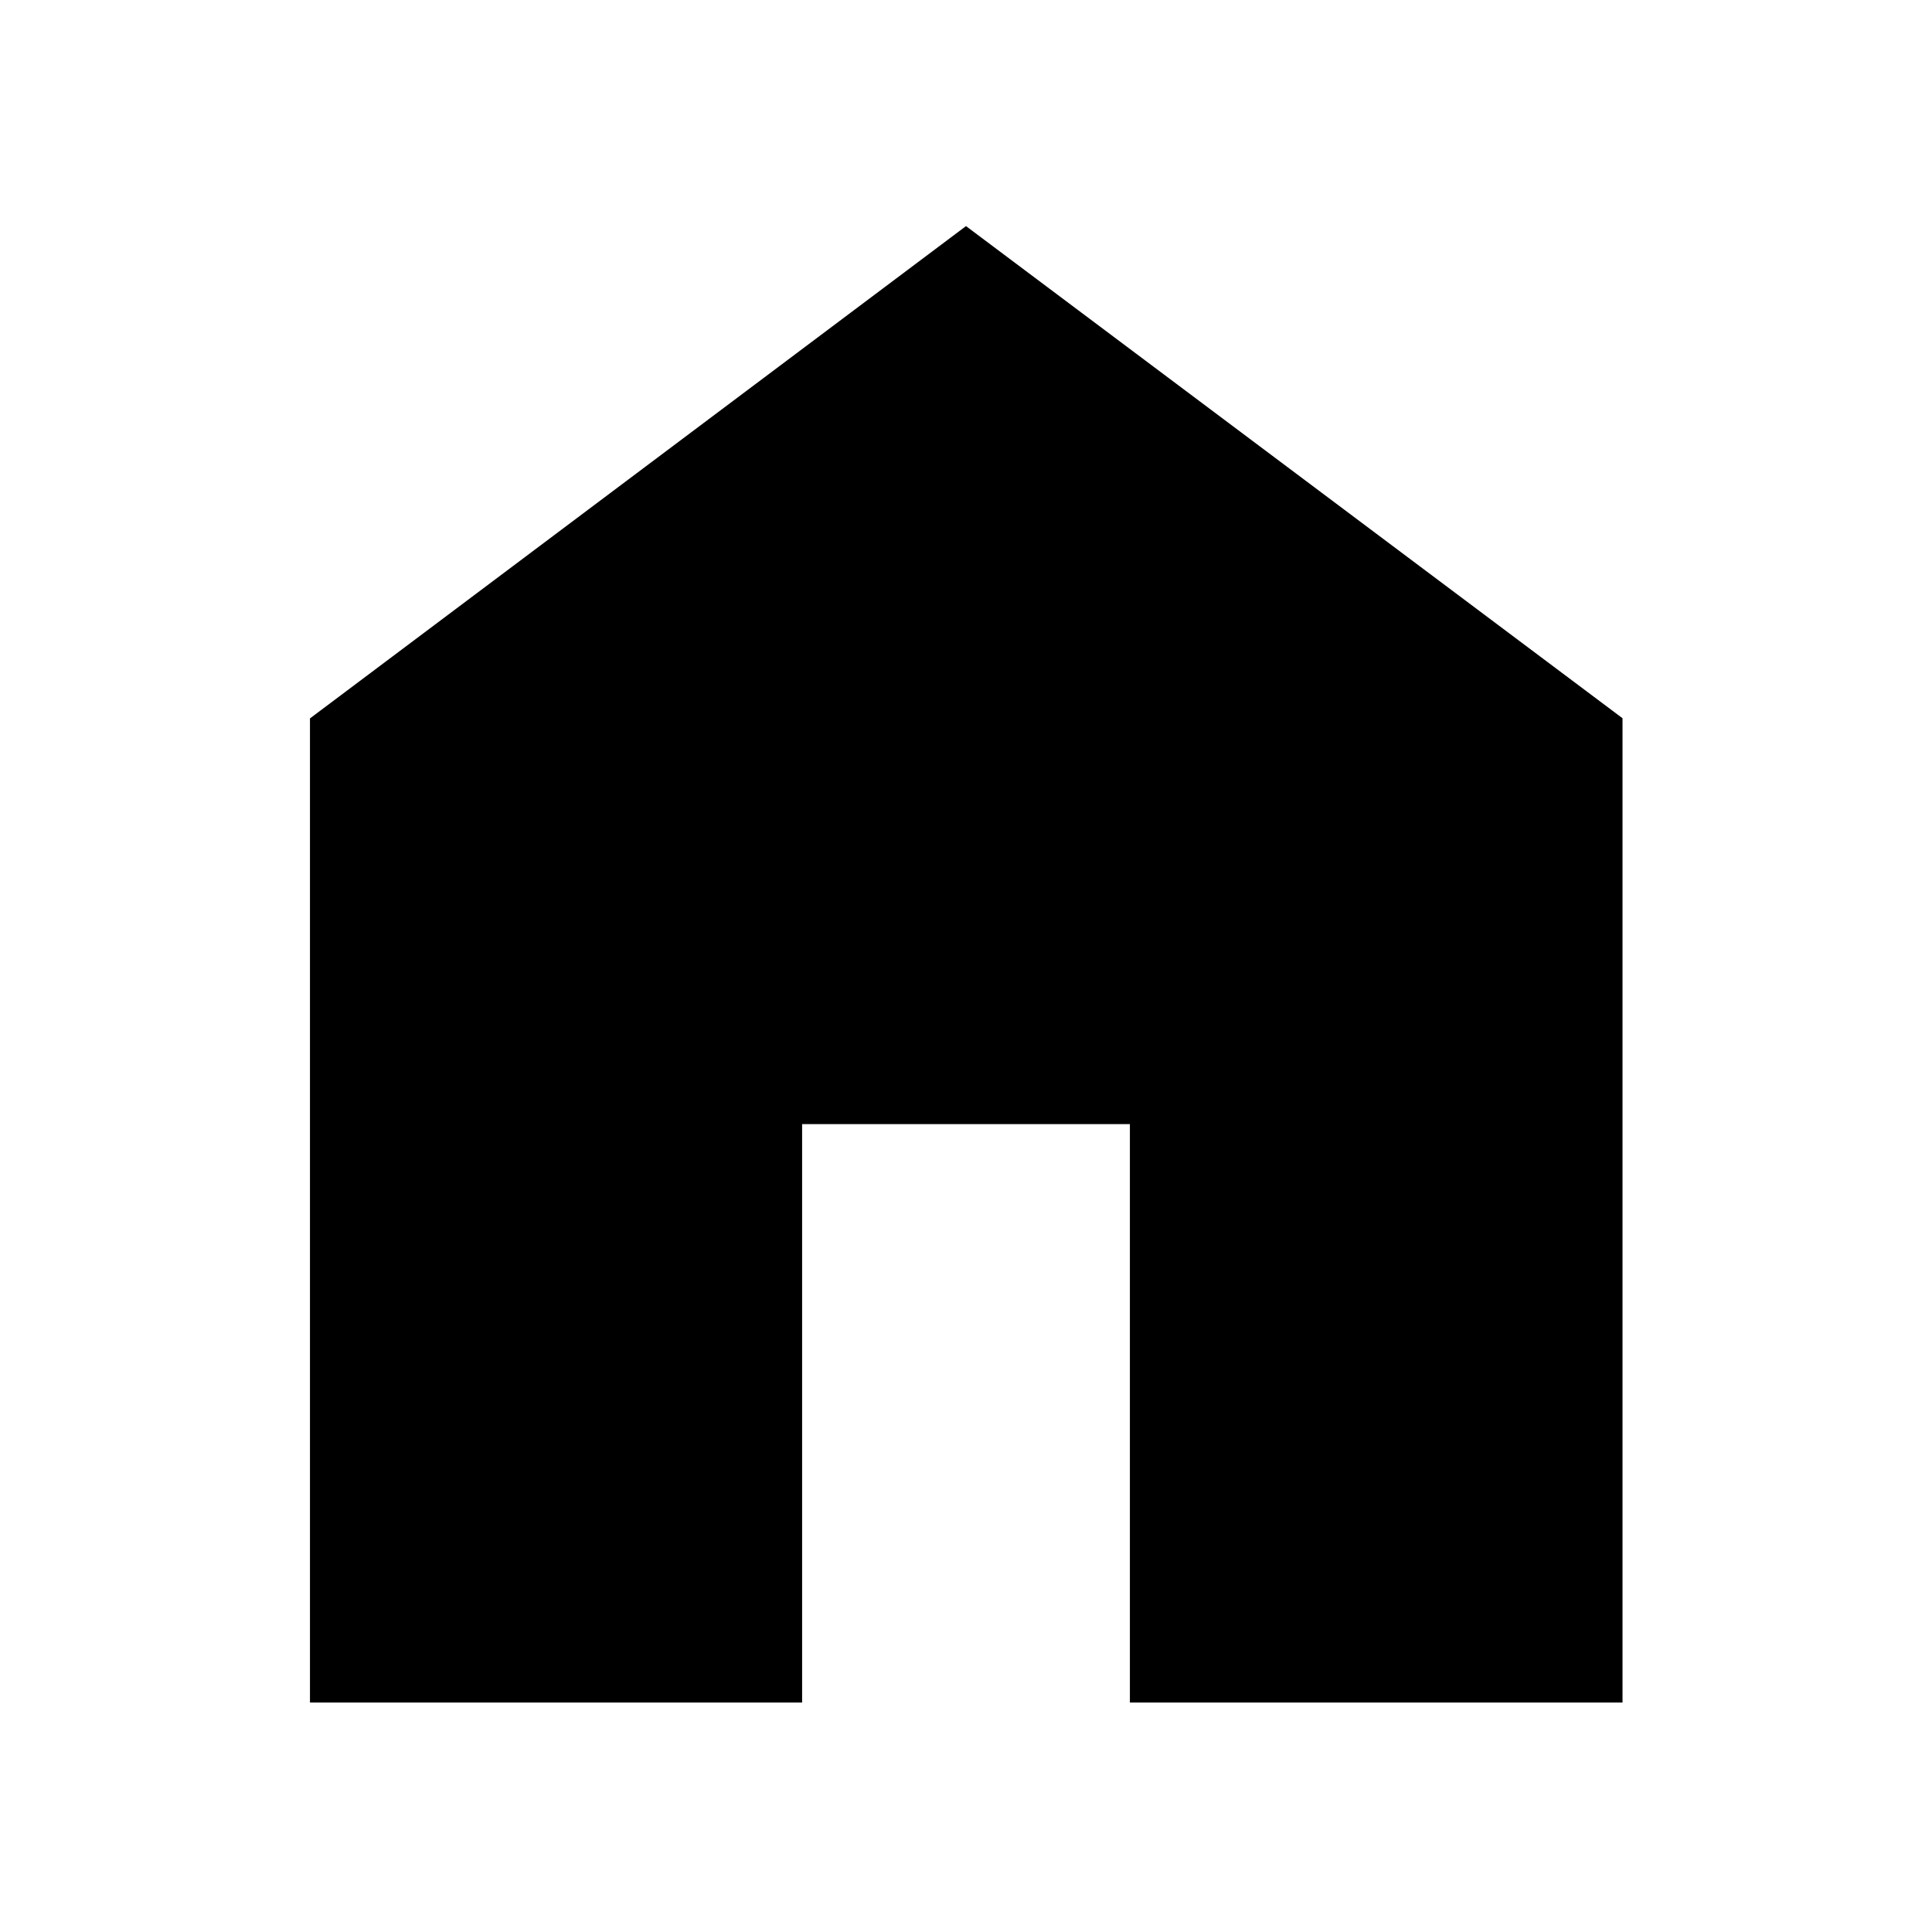
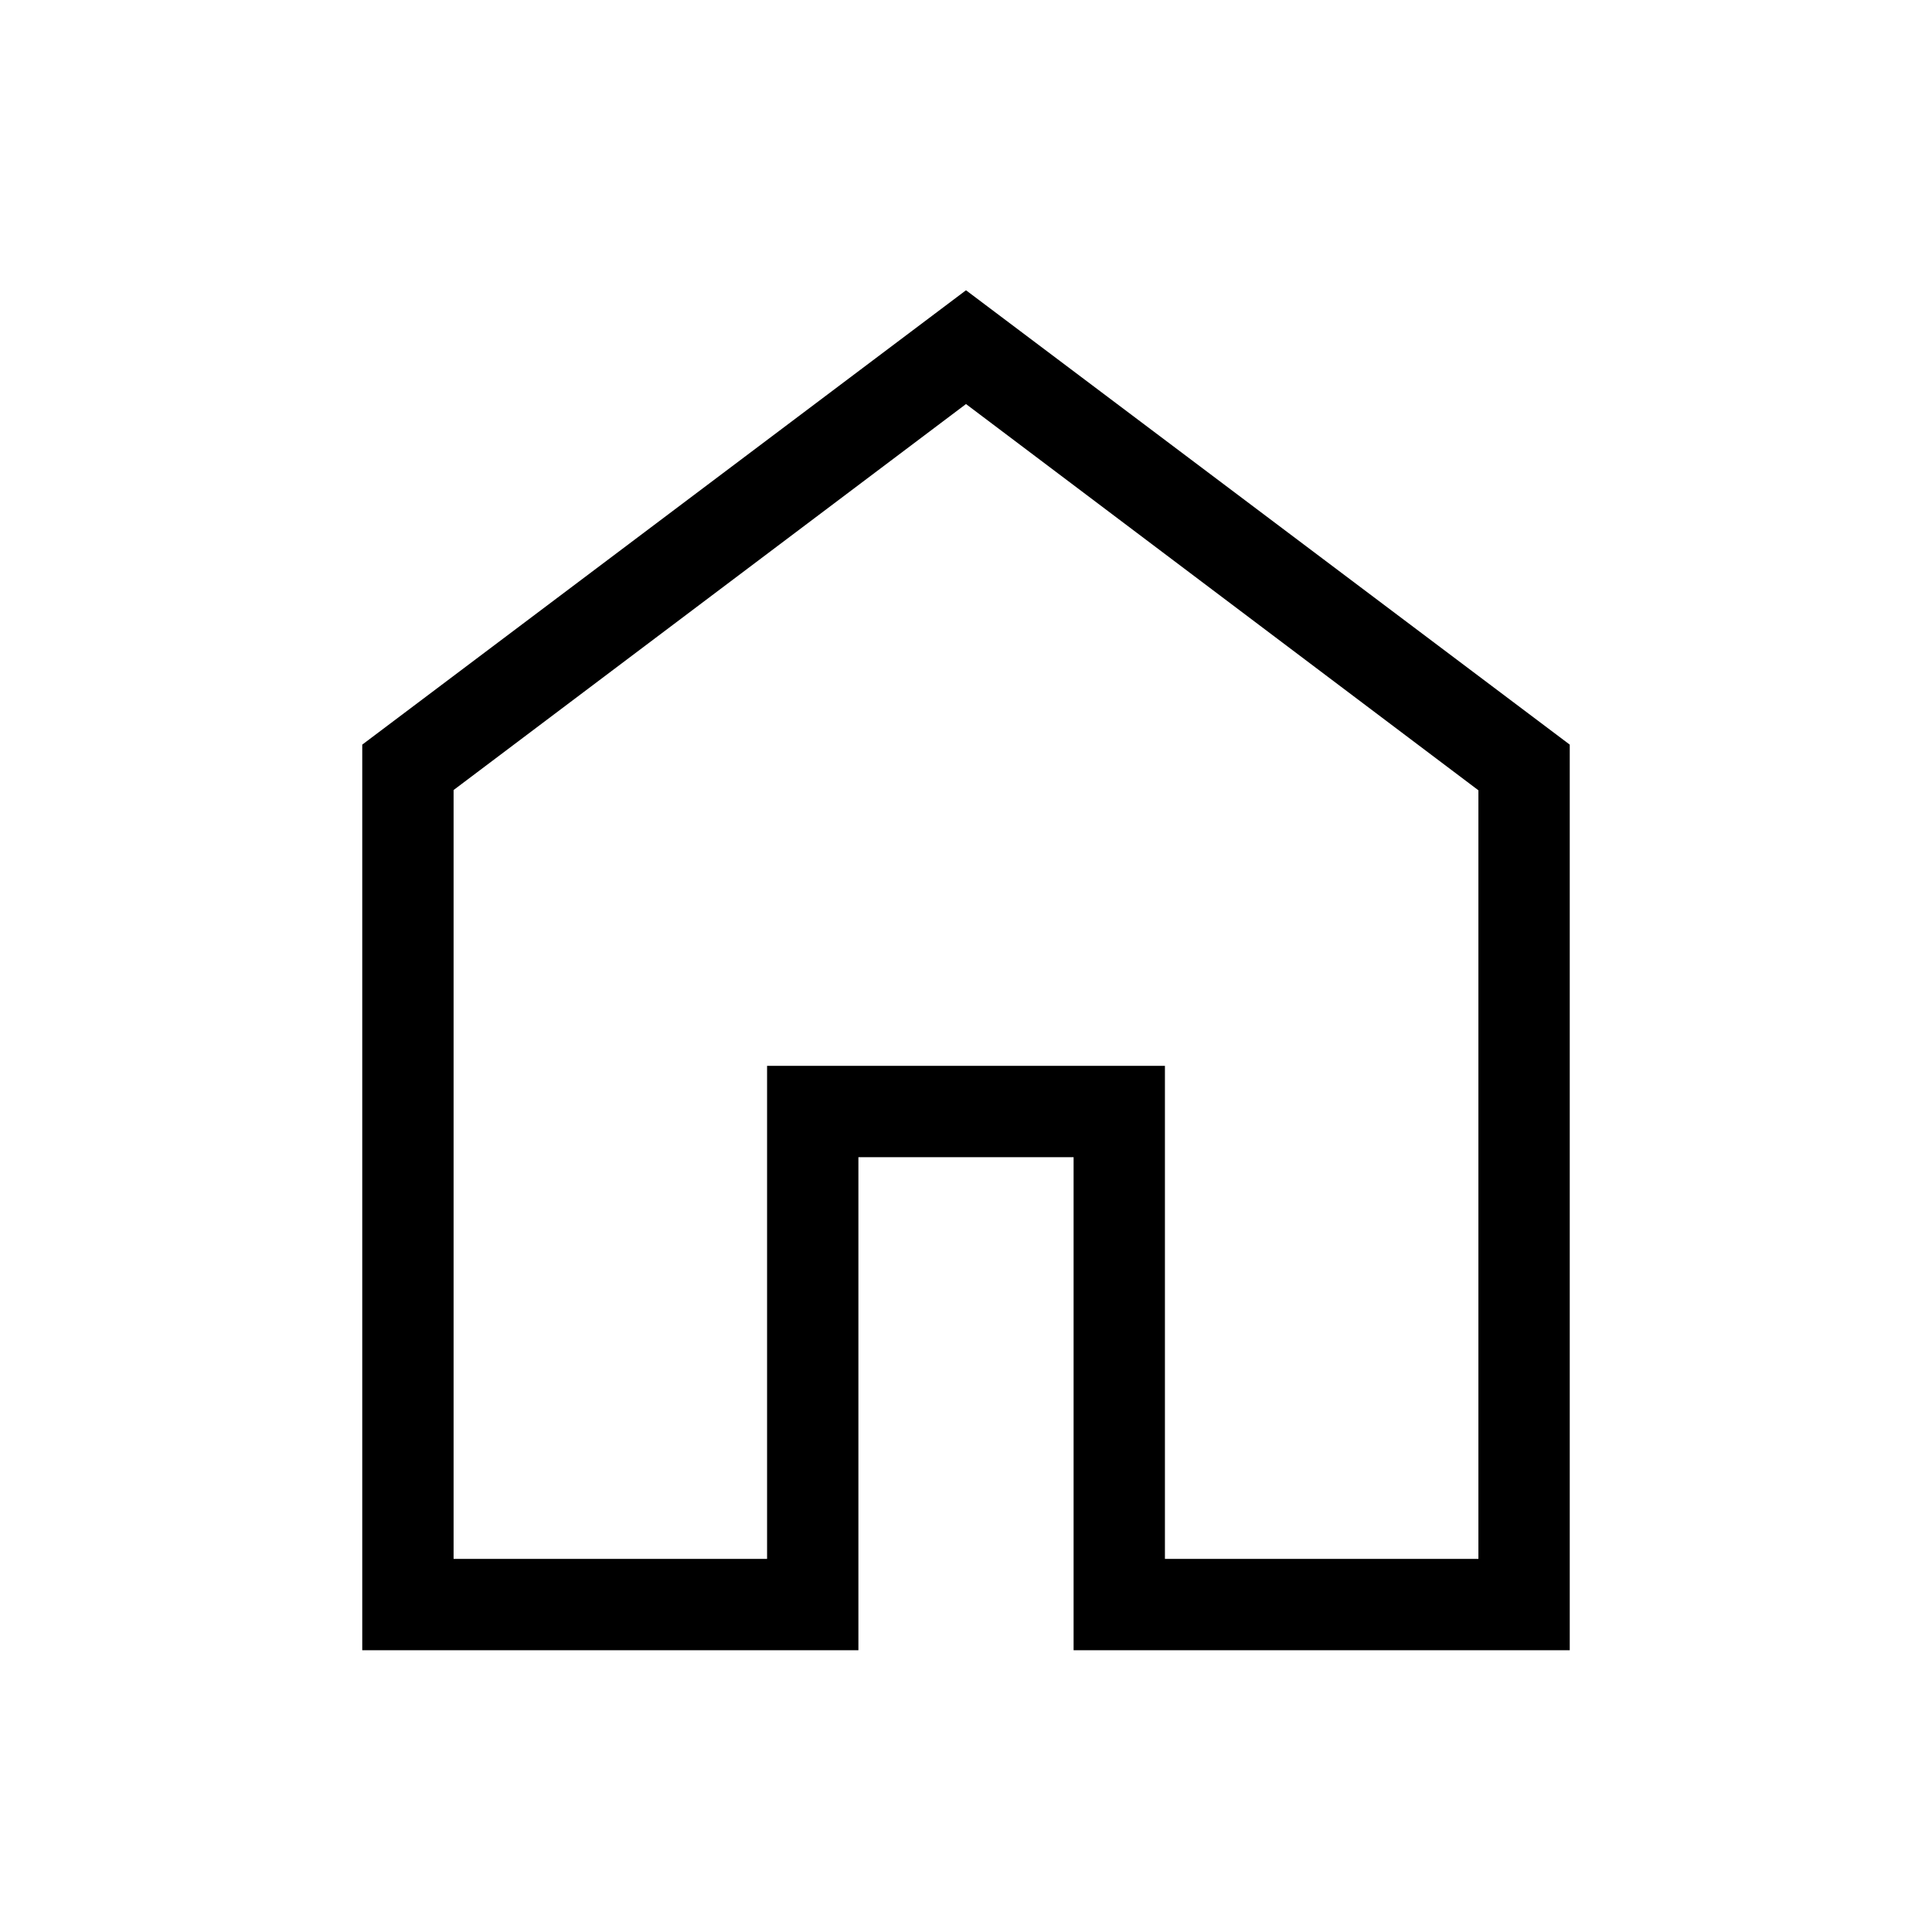
<svg xmlns="http://www.w3.org/2000/svg" height="48" viewBox="0 -960 960 960" width="48">
-   <path d="M154.022-114.022v-489.007L480-847.652l326.218 244.543v489.087H561.435v-287.413h-162.87v287.413H154.022Z" />
+   <path d="M225.385-185.385h155.77v-245h197.69v245h155.77v-381.922L480-759.23 225.385-567.436v382.051Zm-45.384 45.384v-449.998L480-815.767l299.999 225.768v449.998H533.462v-245H426.538v245H180.001ZM480-472.615Z" />
</svg>
